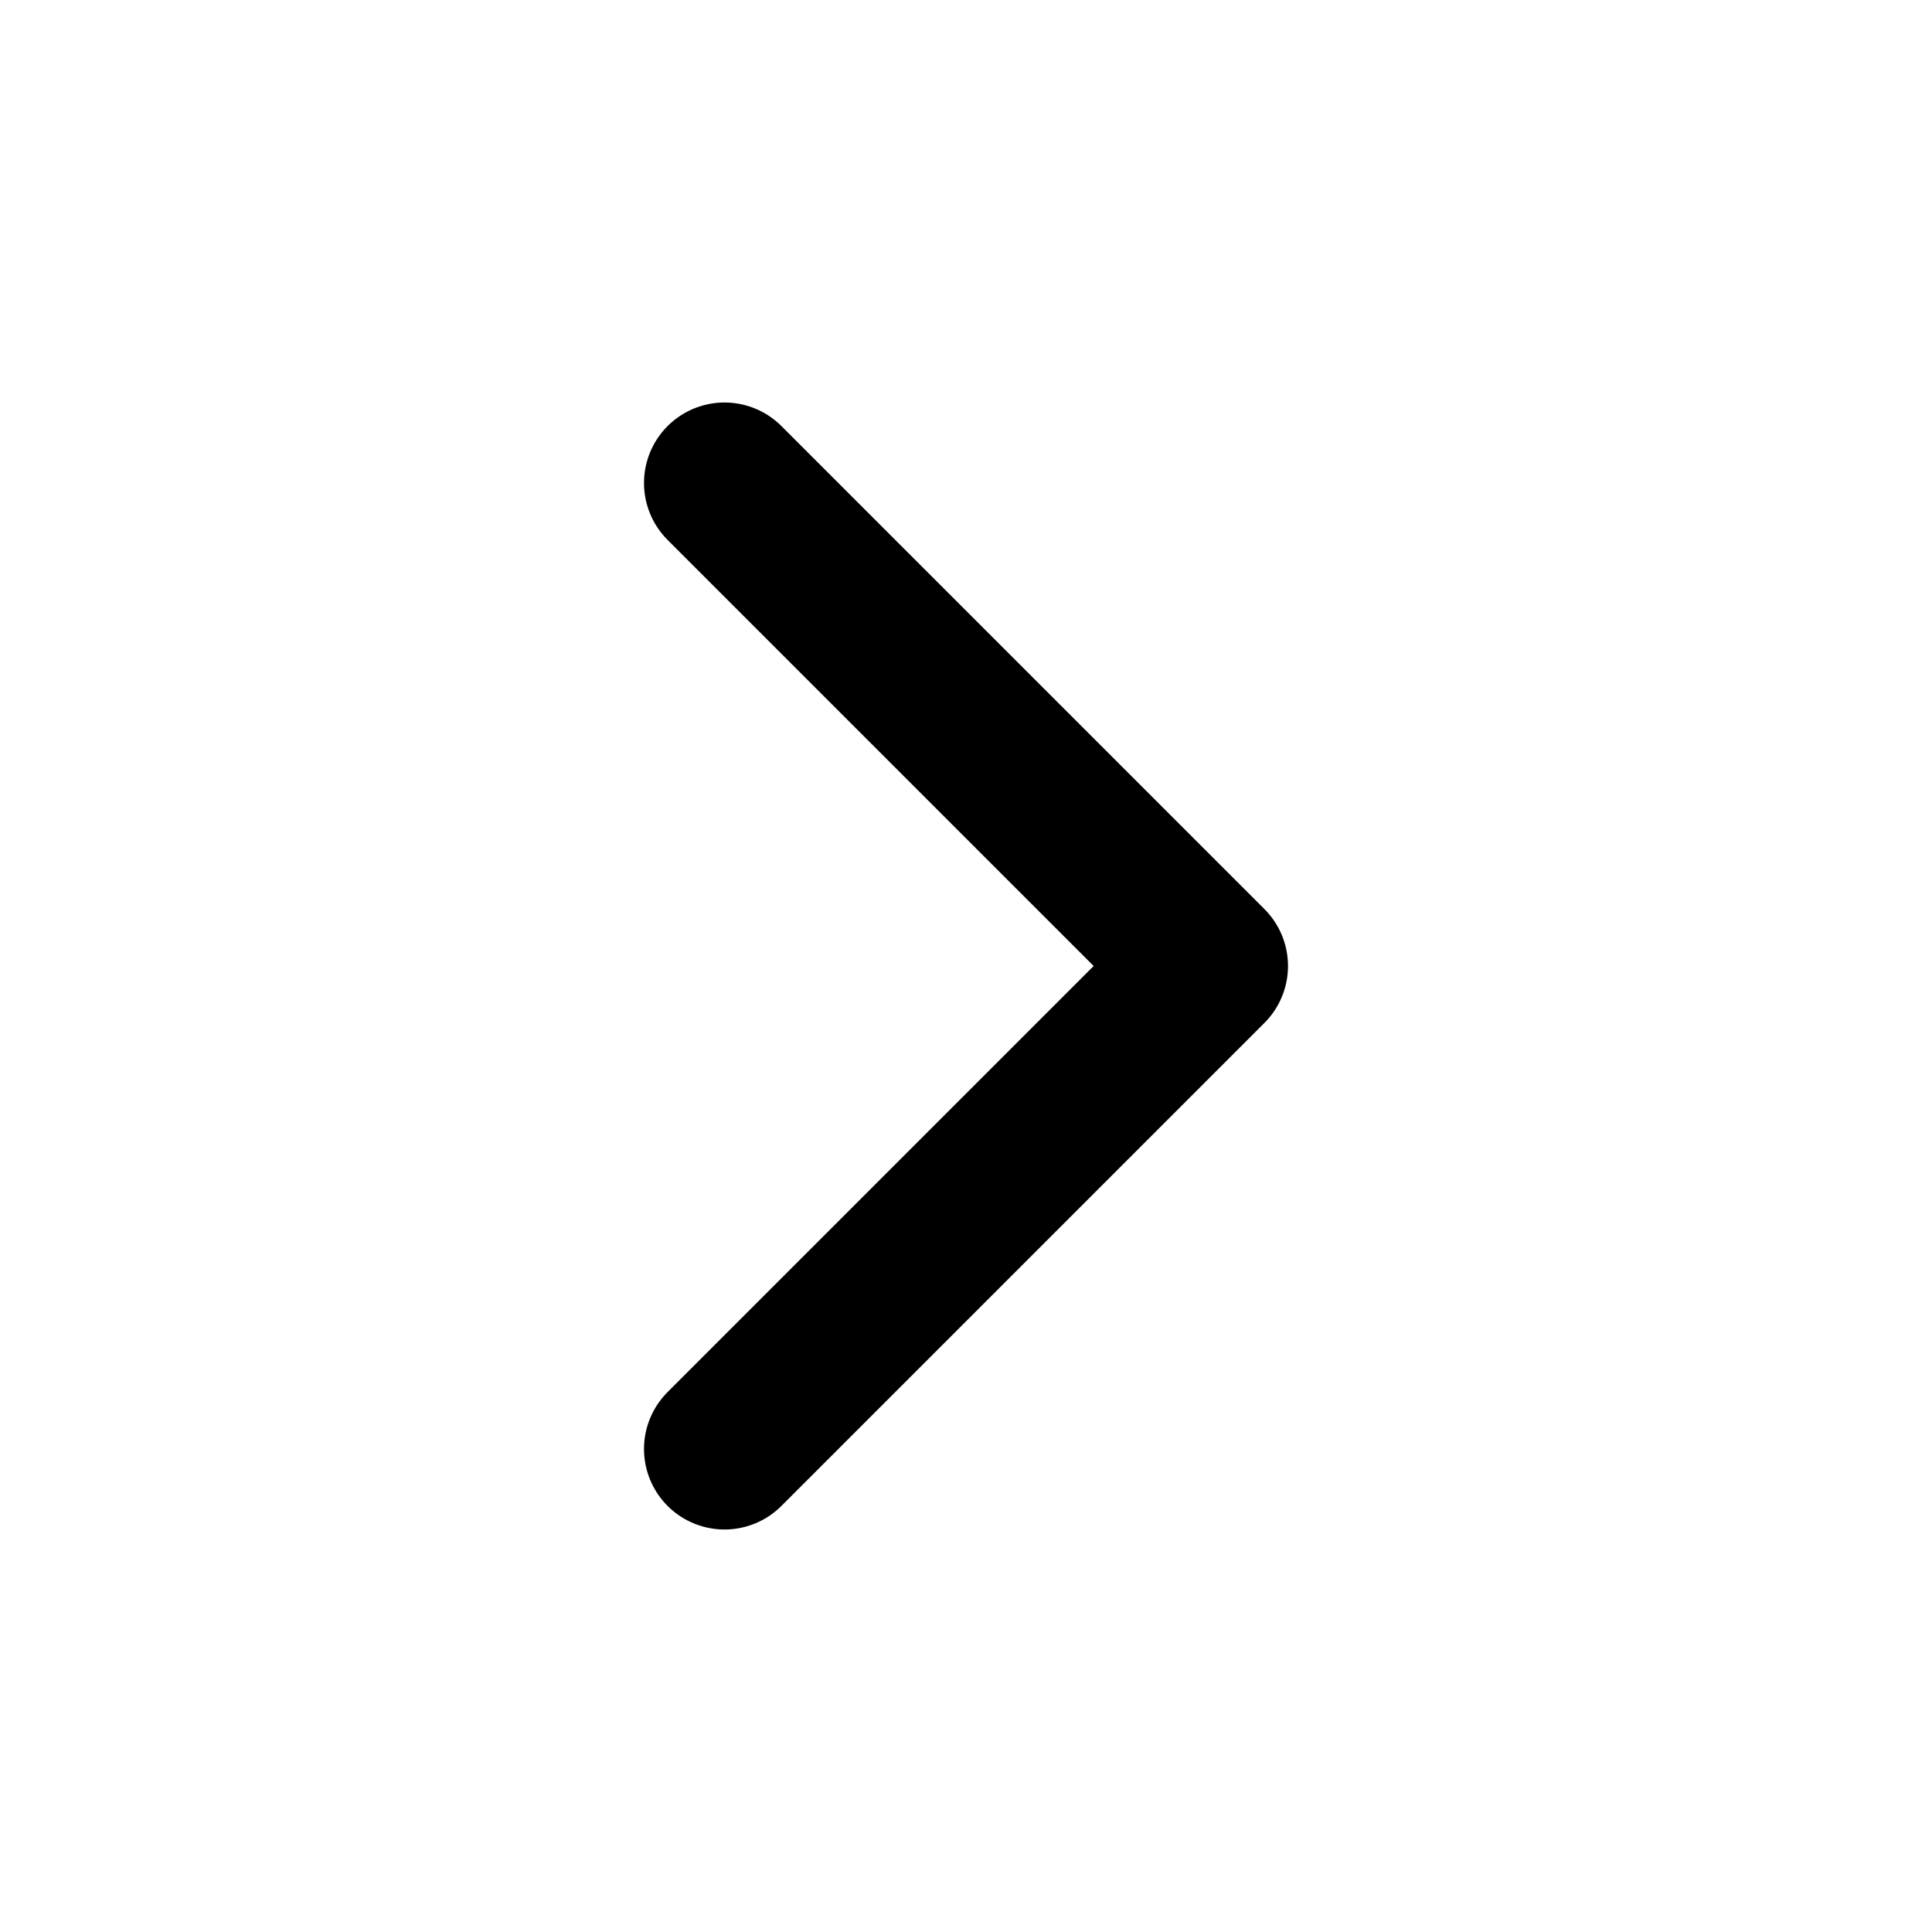
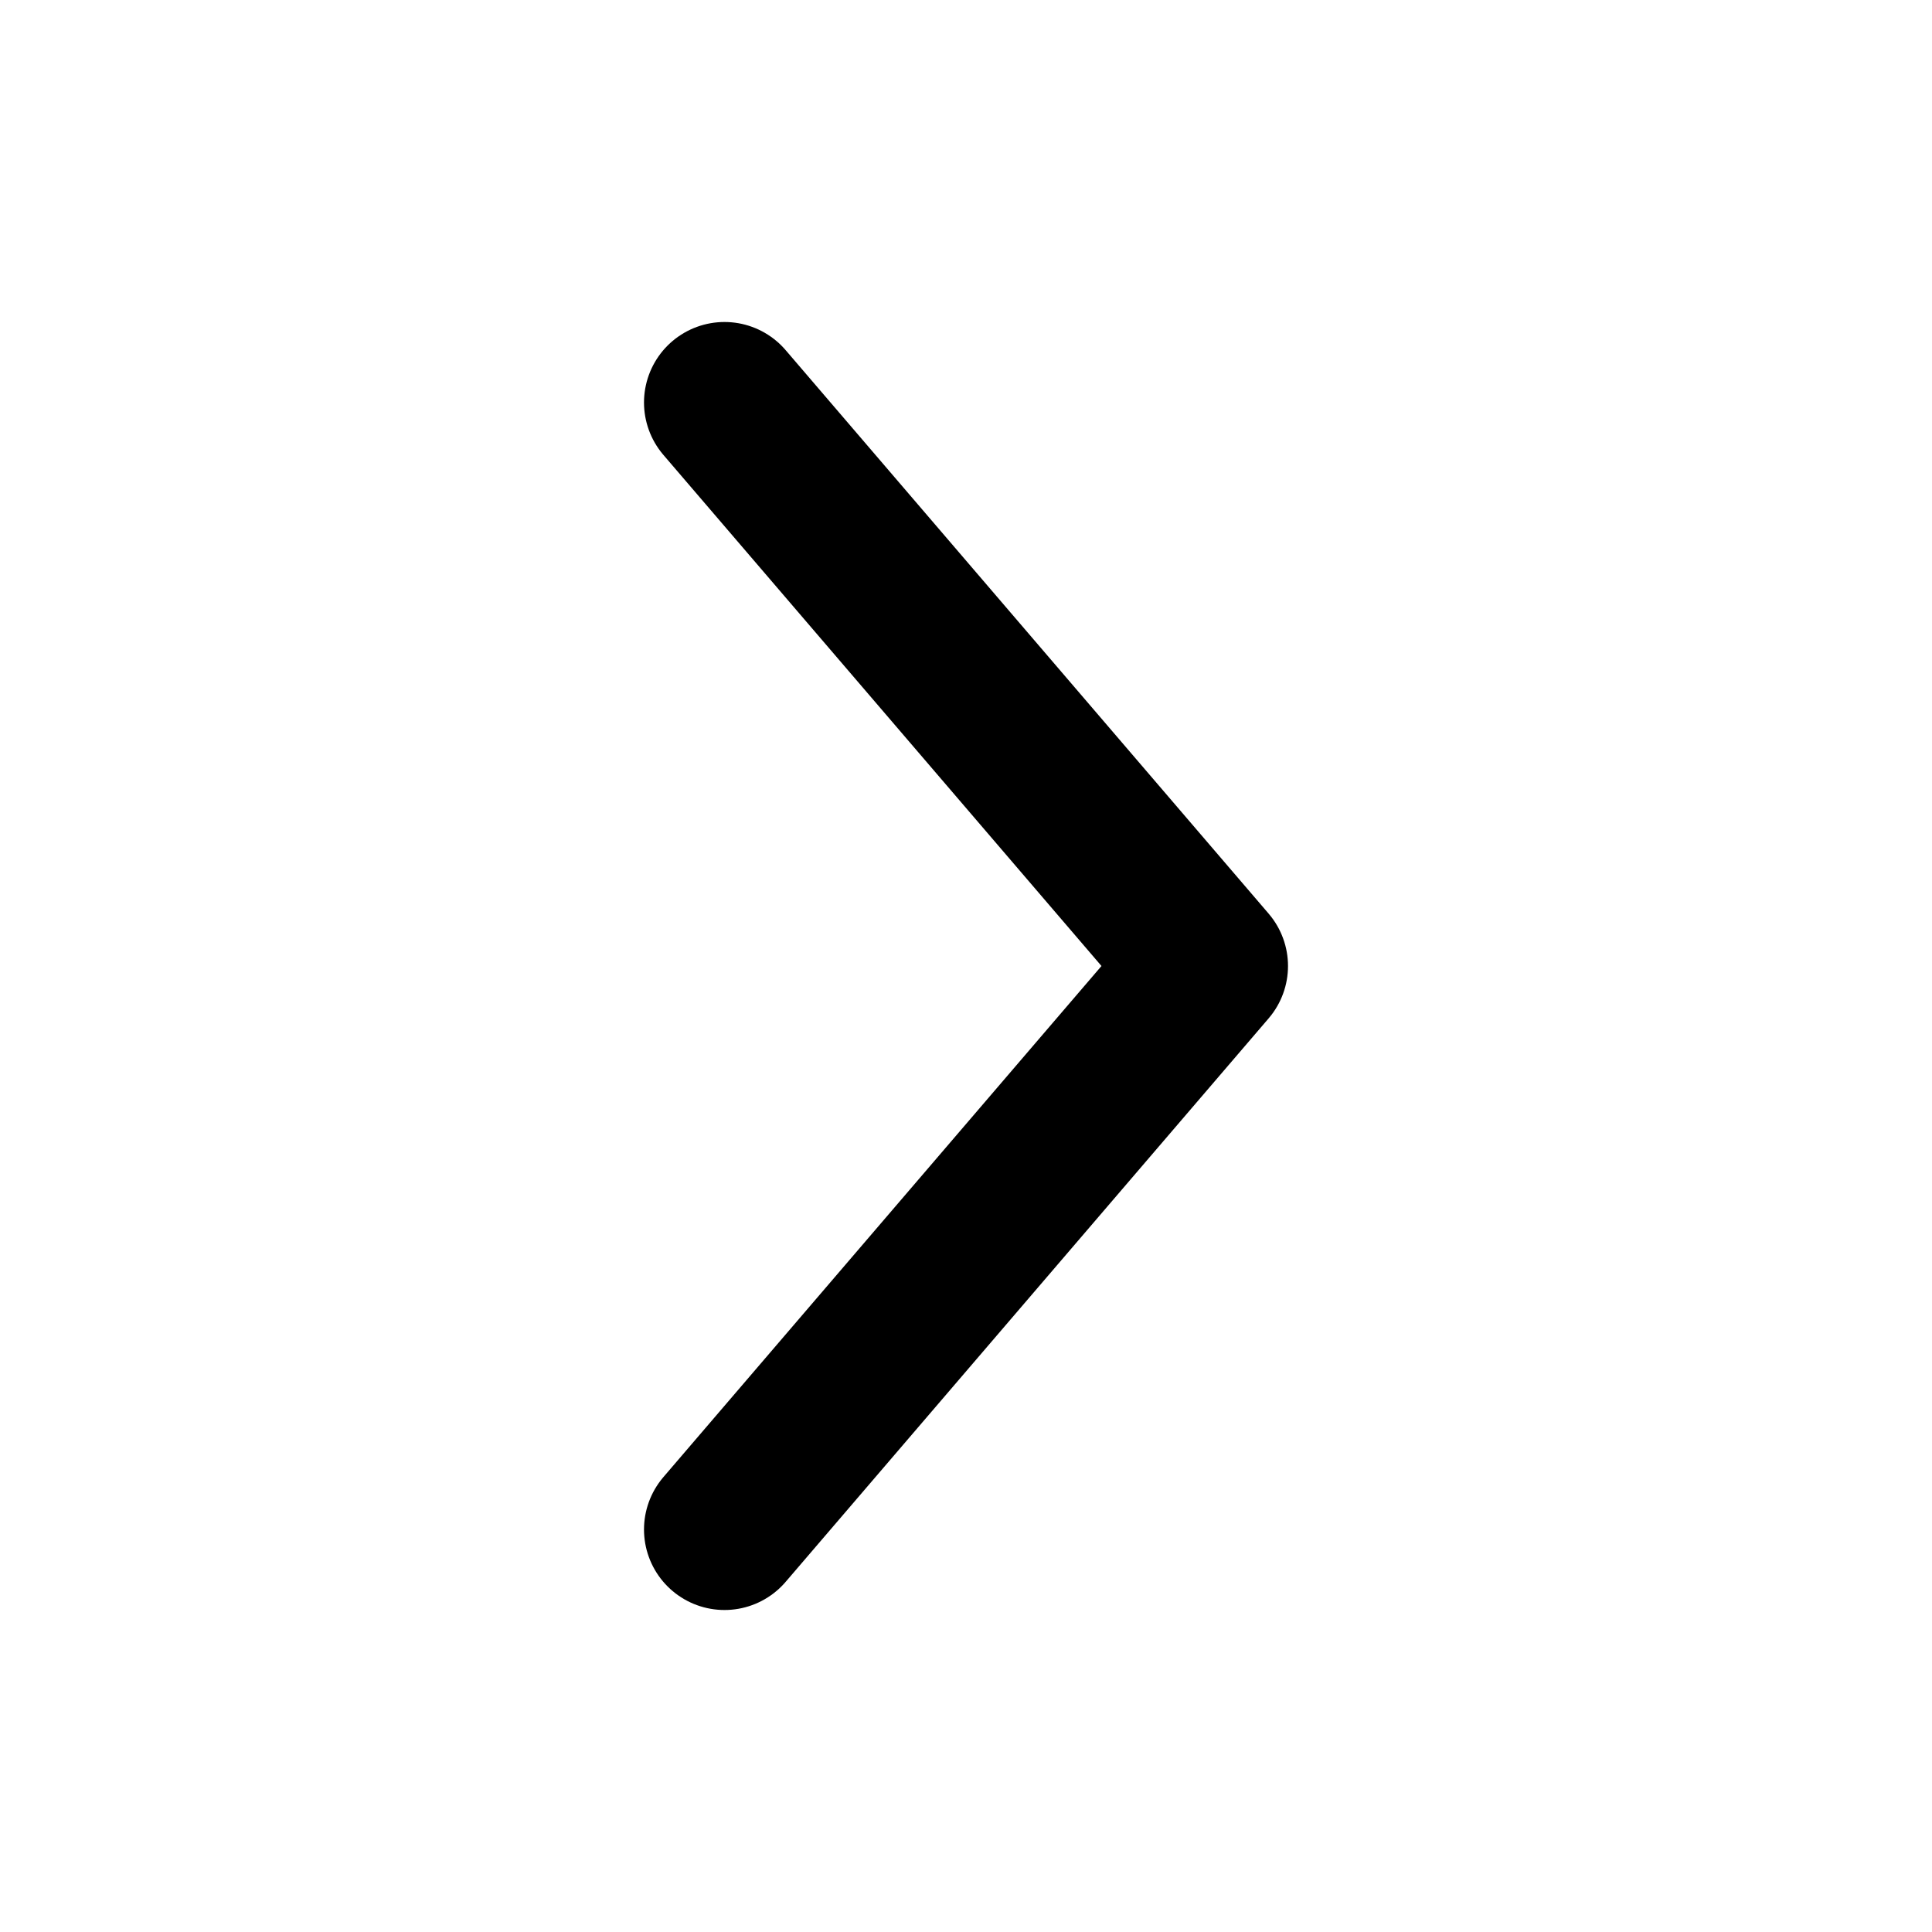
- <svg xmlns="http://www.w3.org/2000/svg" class="lucide lucide-chevron-right" width="24" height="24" viewBox="0 0 24 24" fill="none" stroke="currentColor" stroke-width="2" stroke-linecap="round" stroke-linejoin="round">
-   <path d="m9 18 6-6-6-6" />
+ <svg xmlns="http://www.w3.org/2000/svg" width="24" height="24" viewBox="0 0 24 24">
+   <path fill="none" stroke="currentColor" stroke-linecap="round" stroke-linejoin="round" stroke-width="2" d="M9 5L15 12L9 19" />
</svg>
